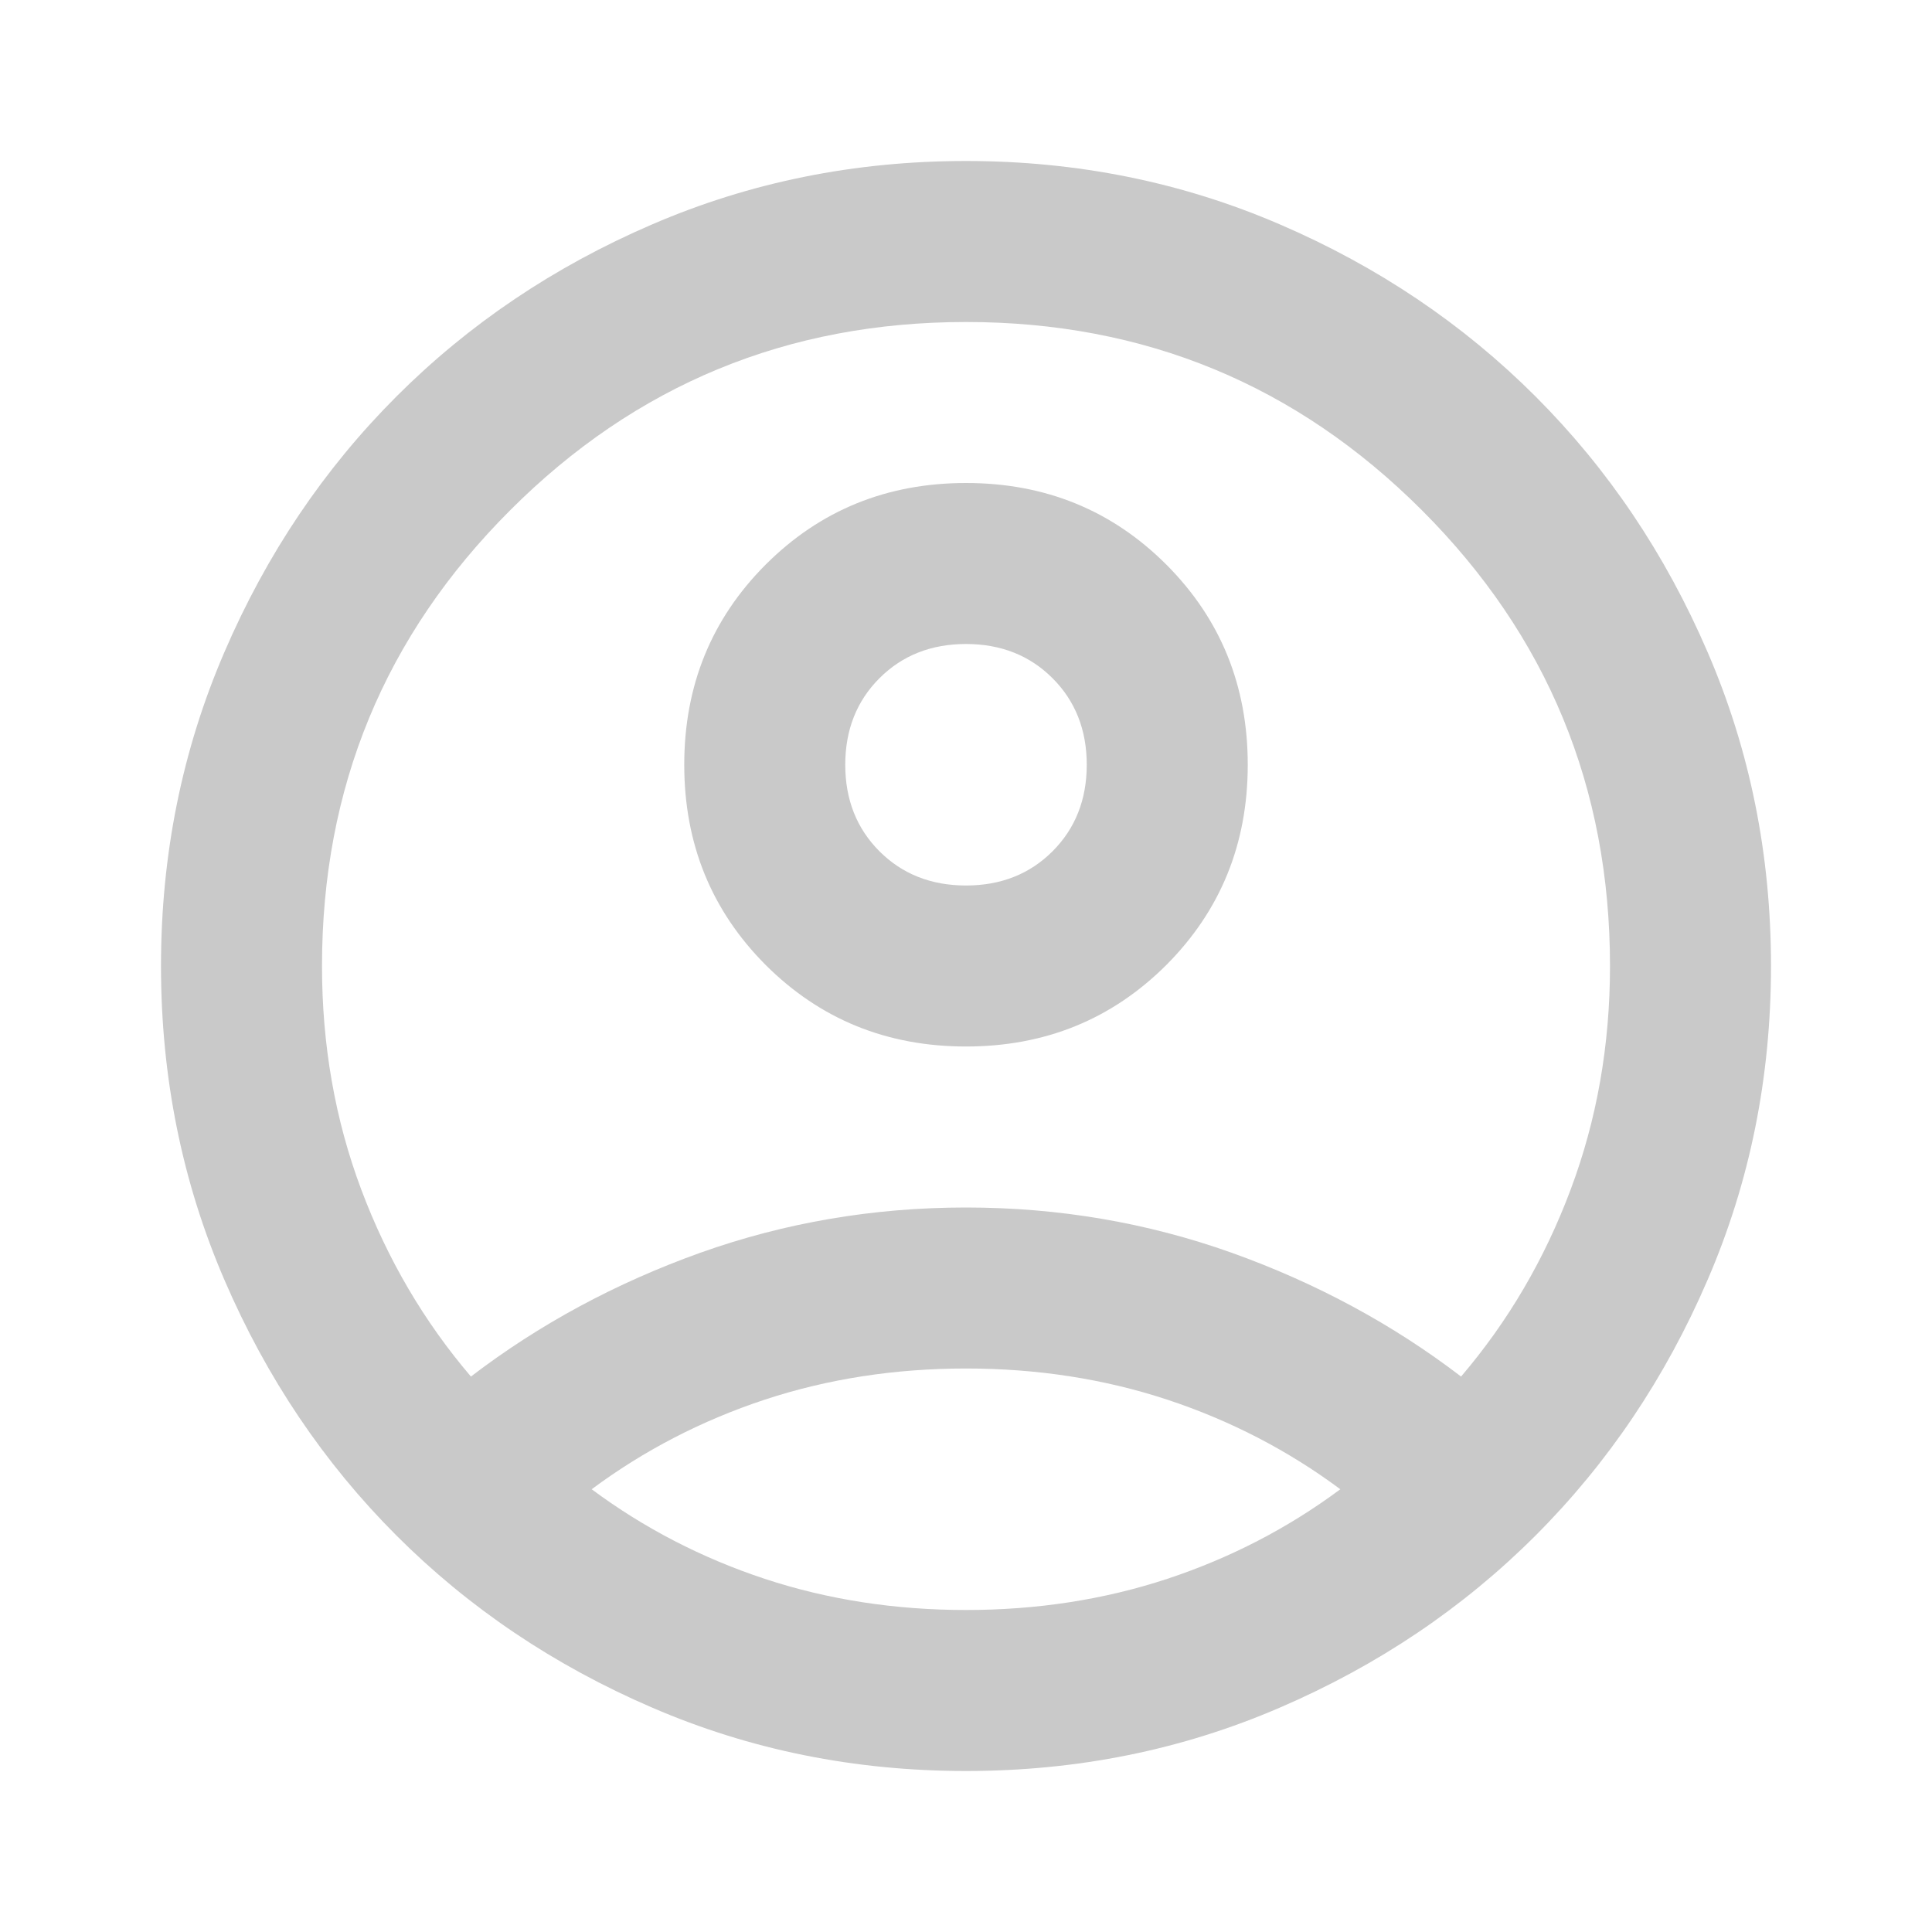
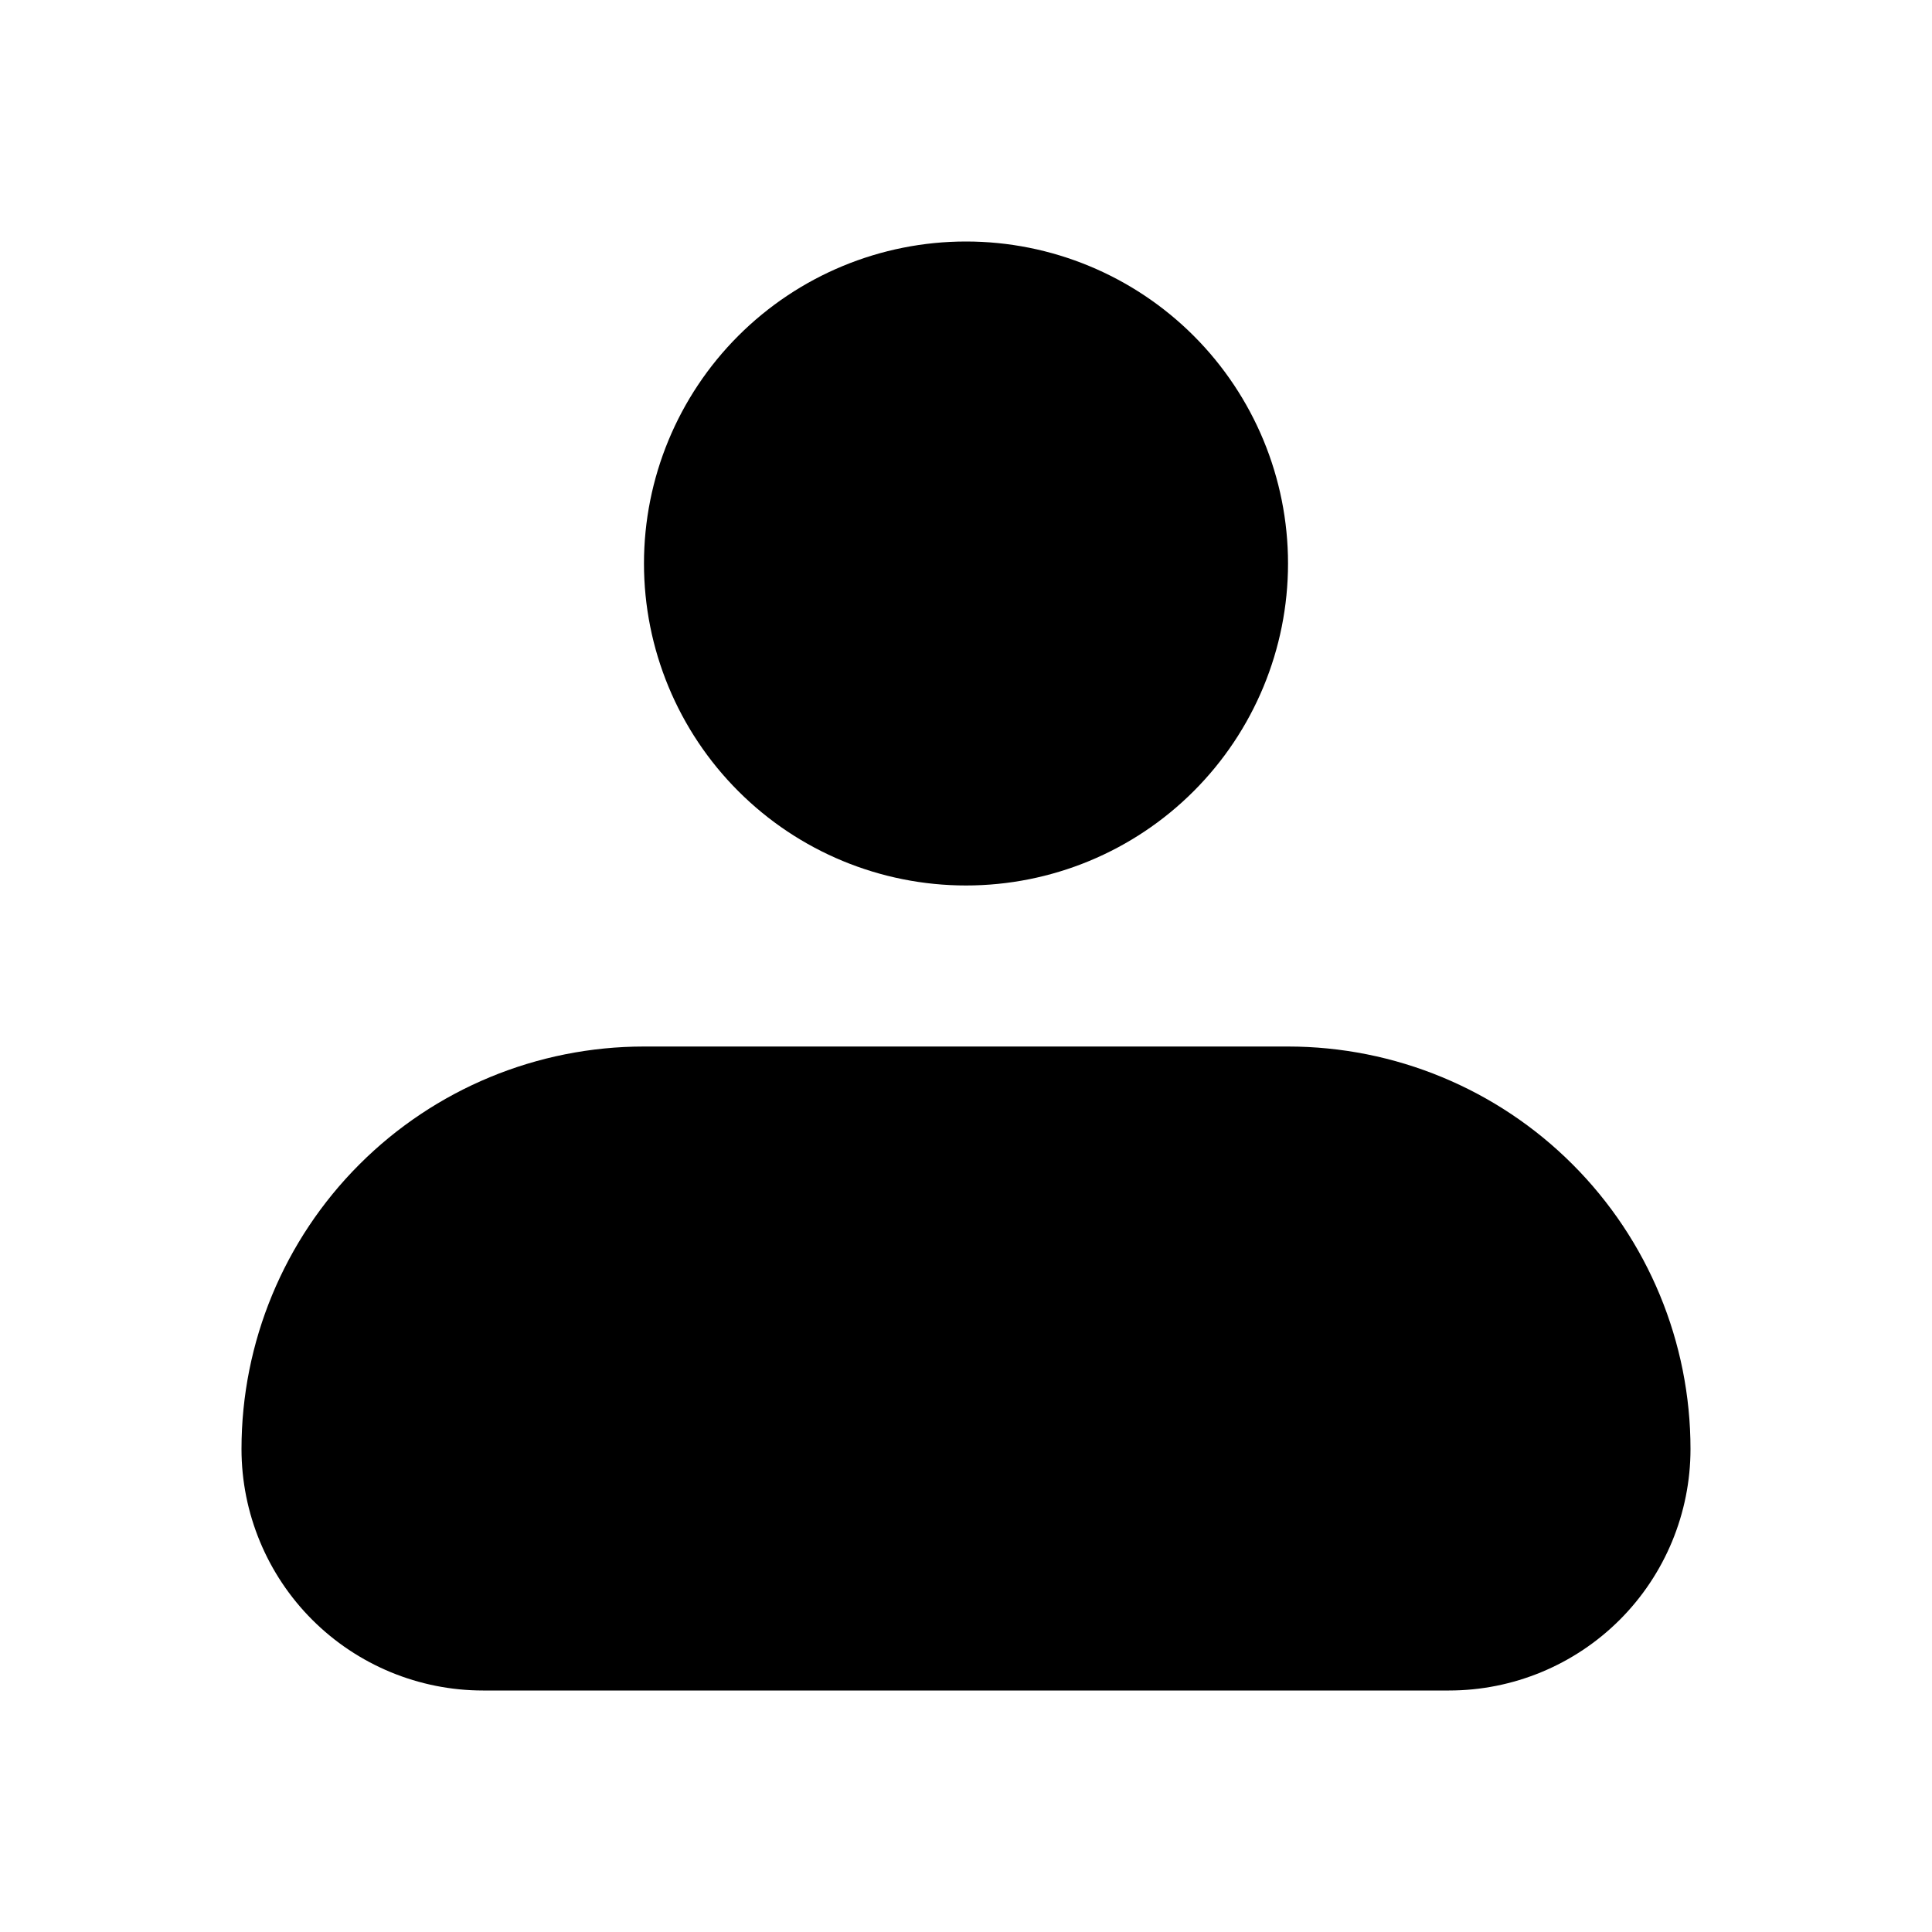
- <svg xmlns="http://www.w3.org/2000/svg" width="24" height="24" viewBox="0 0 24 24" fill="none">
-   <mask id="mask0_221_815" style="mask-type:alpha" maskUnits="userSpaceOnUse" x="0" y="0" width="24" height="24">
-     <rect width="24" height="24" fill="#D9D9D9" />
-   </mask>
-   <g mask="url(#mask0_221_815)">
-     <path d="M5.85 17.1C6.7 16.45 7.65 15.938 8.7 15.562C9.75 15.188 10.85 15 12 15C13.15 15 14.25 15.188 15.3 15.562C16.35 15.938 17.3 16.45 18.15 17.1C18.733 16.417 19.188 15.642 19.512 14.775C19.837 13.908 20 12.983 20 12C20 9.783 19.221 7.896 17.663 6.338C16.104 4.779 14.217 4 12 4C9.783 4 7.896 4.779 6.338 6.338C4.779 7.896 4 9.783 4 12C4 12.983 4.162 13.908 4.487 14.775C4.812 15.642 5.267 16.417 5.85 17.1ZM12 13C11.017 13 10.188 12.662 9.512 11.988C8.838 11.312 8.5 10.483 8.5 9.5C8.5 8.517 8.838 7.688 9.512 7.013C10.188 6.338 11.017 6 12 6C12.983 6 13.812 6.338 14.488 7.013C15.162 7.688 15.5 8.517 15.5 9.5C15.5 10.483 15.162 11.312 14.488 11.988C13.812 12.662 12.983 13 12 13ZM12 22C10.617 22 9.317 21.738 8.1 21.212C6.883 20.688 5.825 19.975 4.925 19.075C4.025 18.175 3.312 17.117 2.788 15.9C2.263 14.683 2 13.383 2 12C2 10.617 2.263 9.317 2.788 8.1C3.312 6.883 4.025 5.825 4.925 4.925C5.825 4.025 6.883 3.312 8.1 2.788C9.317 2.263 10.617 2 12 2C13.383 2 14.683 2.263 15.9 2.788C17.117 3.312 18.175 4.025 19.075 4.925C19.975 5.825 20.688 6.883 21.212 8.1C21.738 9.317 22 10.617 22 12C22 13.383 21.738 14.683 21.212 15.9C20.688 17.117 19.975 18.175 19.075 19.075C18.175 19.975 17.117 20.688 15.9 21.212C14.683 21.738 13.383 22 12 22ZM12 20C12.883 20 13.717 19.871 14.5 19.613C15.283 19.354 16 18.983 16.65 18.5C16 18.017 15.283 17.646 14.5 17.387C13.717 17.129 12.883 17 12 17C11.117 17 10.283 17.129 9.5 17.387C8.717 17.646 8 18.017 7.35 18.5C8 18.983 8.717 19.354 9.5 19.613C10.283 19.871 11.117 20 12 20ZM12 11C12.433 11 12.792 10.858 13.075 10.575C13.358 10.292 13.5 9.933 13.5 9.5C13.5 9.067 13.358 8.708 13.075 8.425C12.792 8.142 12.433 8 12 8C11.567 8 11.208 8.142 10.925 8.425C10.642 8.708 10.5 9.067 10.5 9.5C10.5 9.933 10.642 10.292 10.925 10.575C11.208 10.858 11.567 11 12 11Z" fill="#C9C9C9" />
-   </g>
+ <svg xmlns="http://www.w3.org/2000/svg" width="28" height="28" viewBox="0 0 28 28" fill="none">
+   <path fill-rule="evenodd" clip-rule="evenodd" d="M9.333 8.167C9.333 6.929 9.825 5.742 10.7 4.867C11.575 3.992 12.762 3.5 14 3.5C15.238 3.5 16.425 3.992 17.3 4.867C18.175 5.742 18.667 6.929 18.667 8.167C18.667 9.404 18.175 10.591 17.3 11.466C16.425 12.342 15.238 12.833 14 12.833C12.762 12.833 11.575 12.342 10.7 11.466C9.825 10.591 9.333 9.404 9.333 8.167ZM9.333 15.167C7.786 15.167 6.303 15.781 5.209 16.875C4.115 17.969 3.5 19.453 3.5 21C3.5 21.928 3.869 22.819 4.525 23.475C5.181 24.131 6.072 24.5 7 24.5H21C21.928 24.5 22.819 24.131 23.475 23.475C24.131 22.819 24.5 21.928 24.5 21C24.5 19.453 23.885 17.969 22.791 16.875C21.698 15.781 20.214 15.167 18.667 15.167H9.333Z" fill="black" />
</svg>
